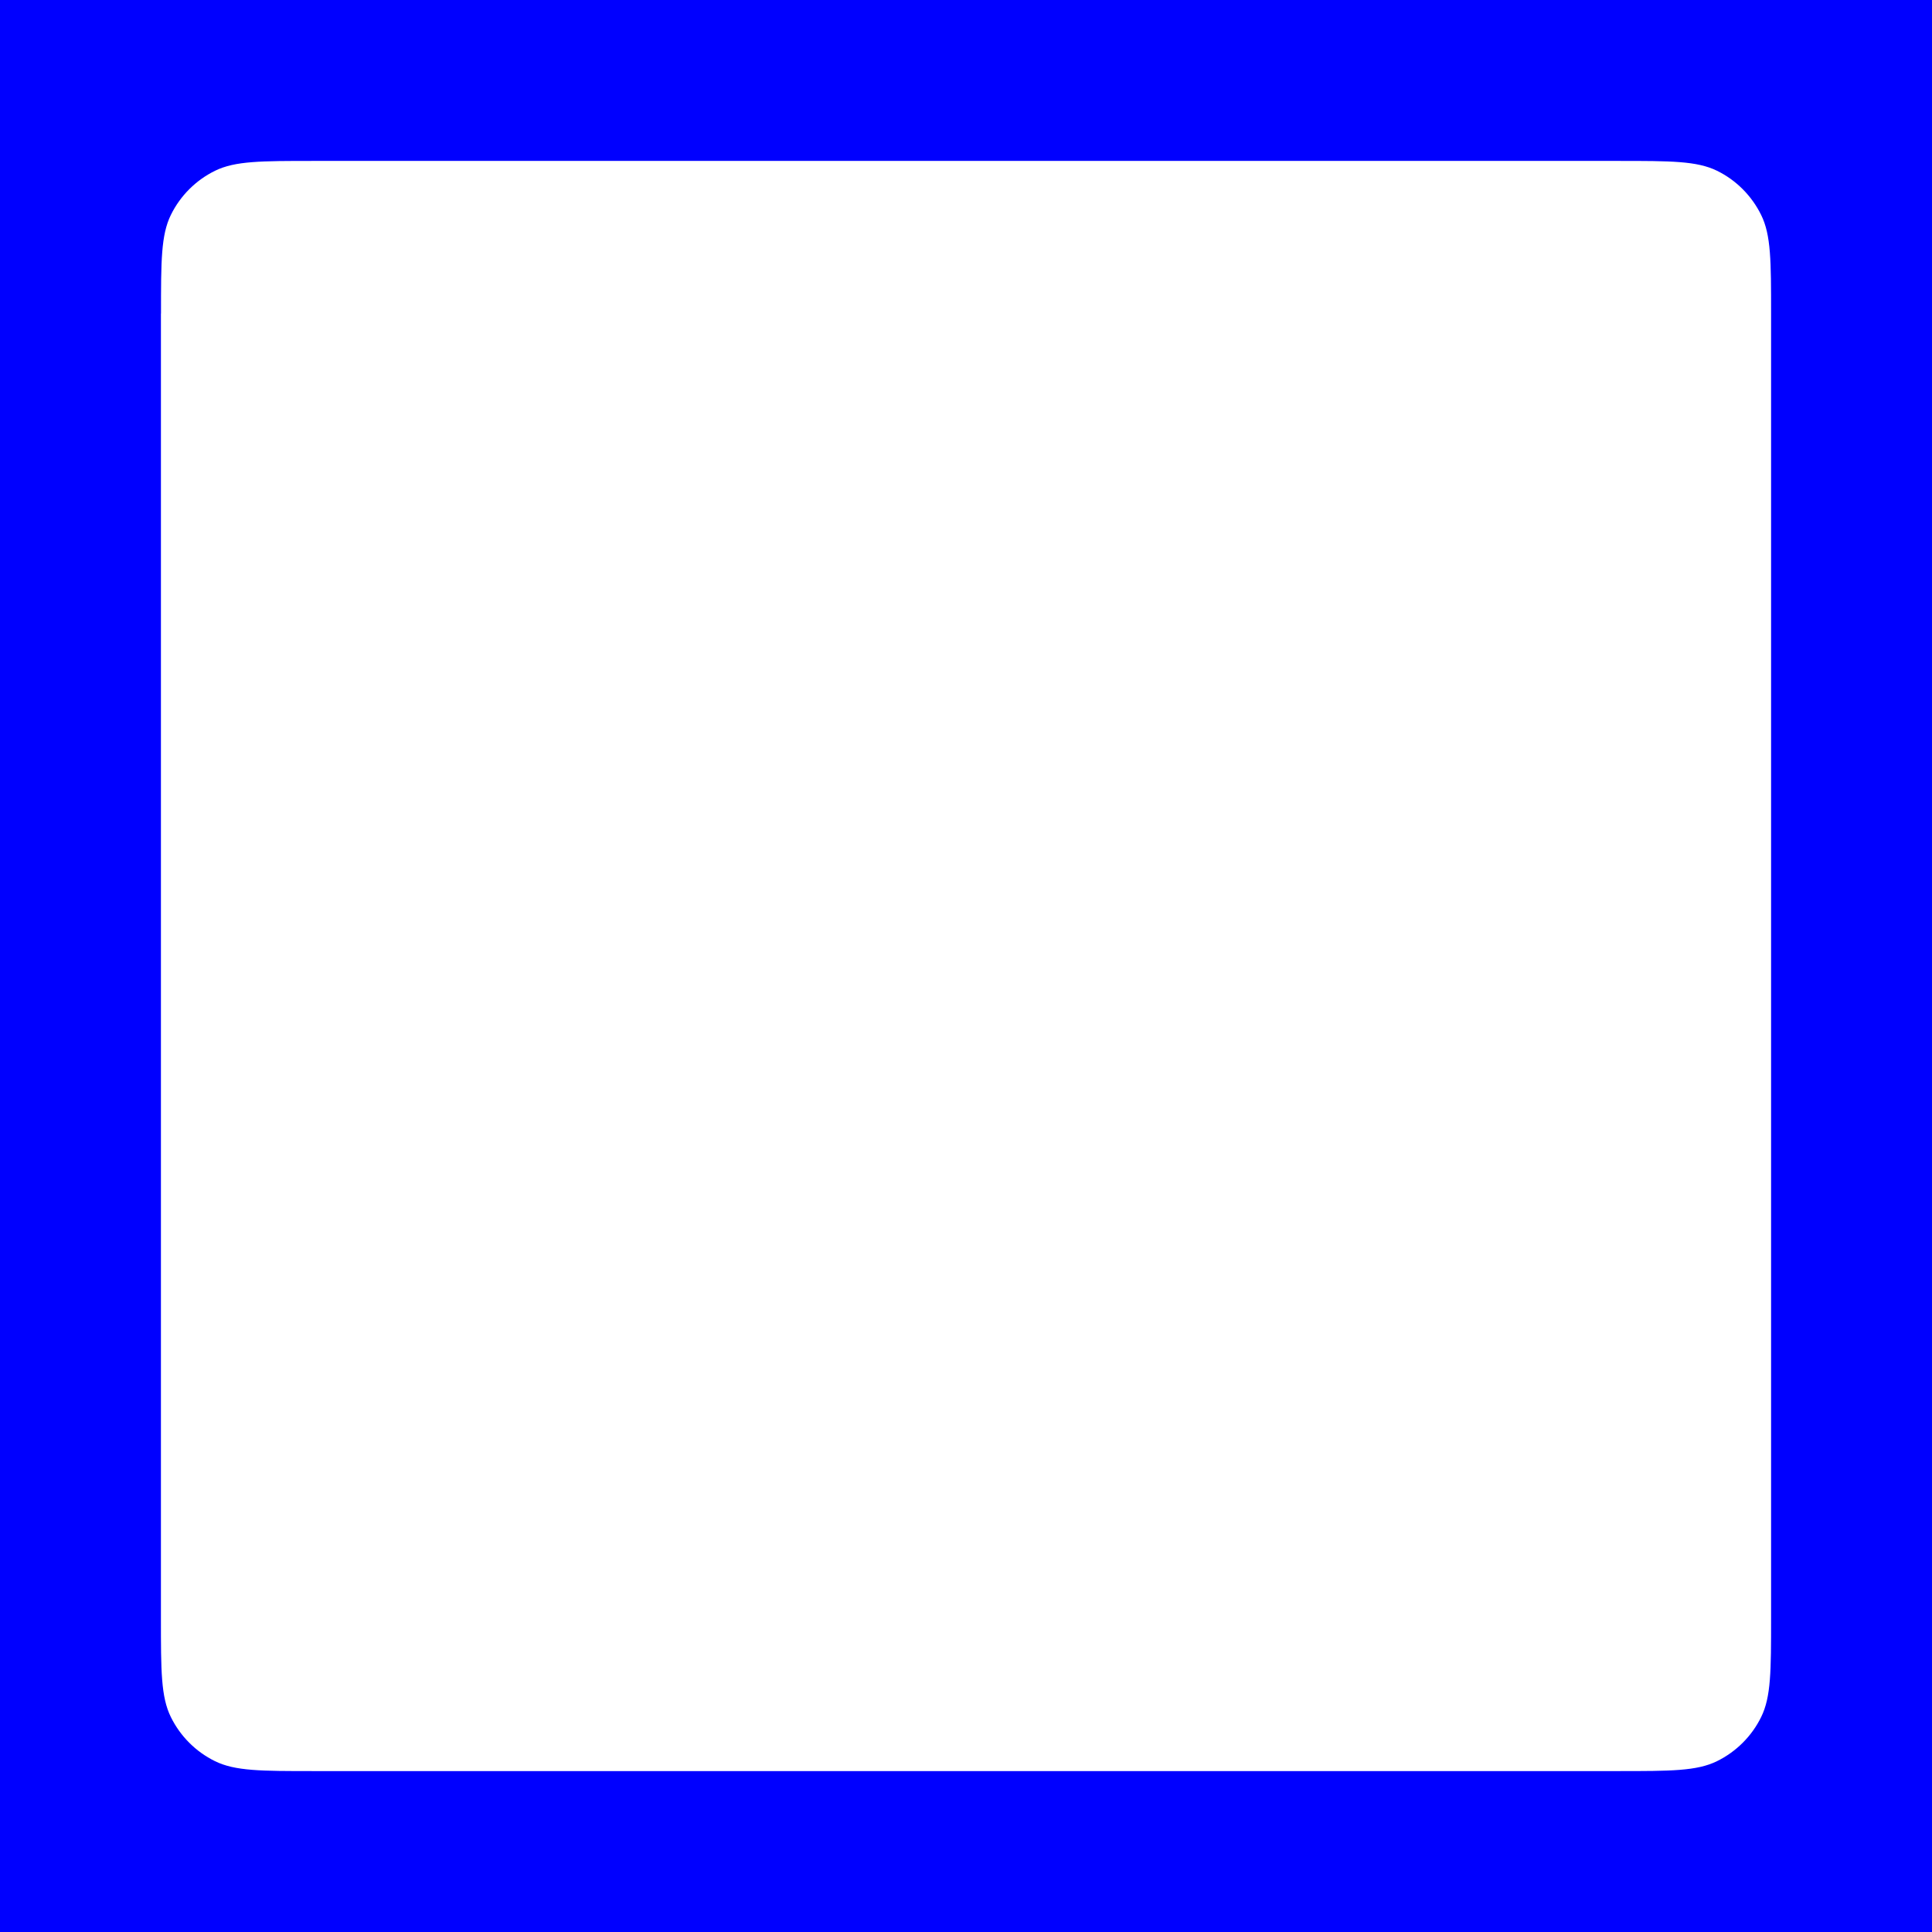
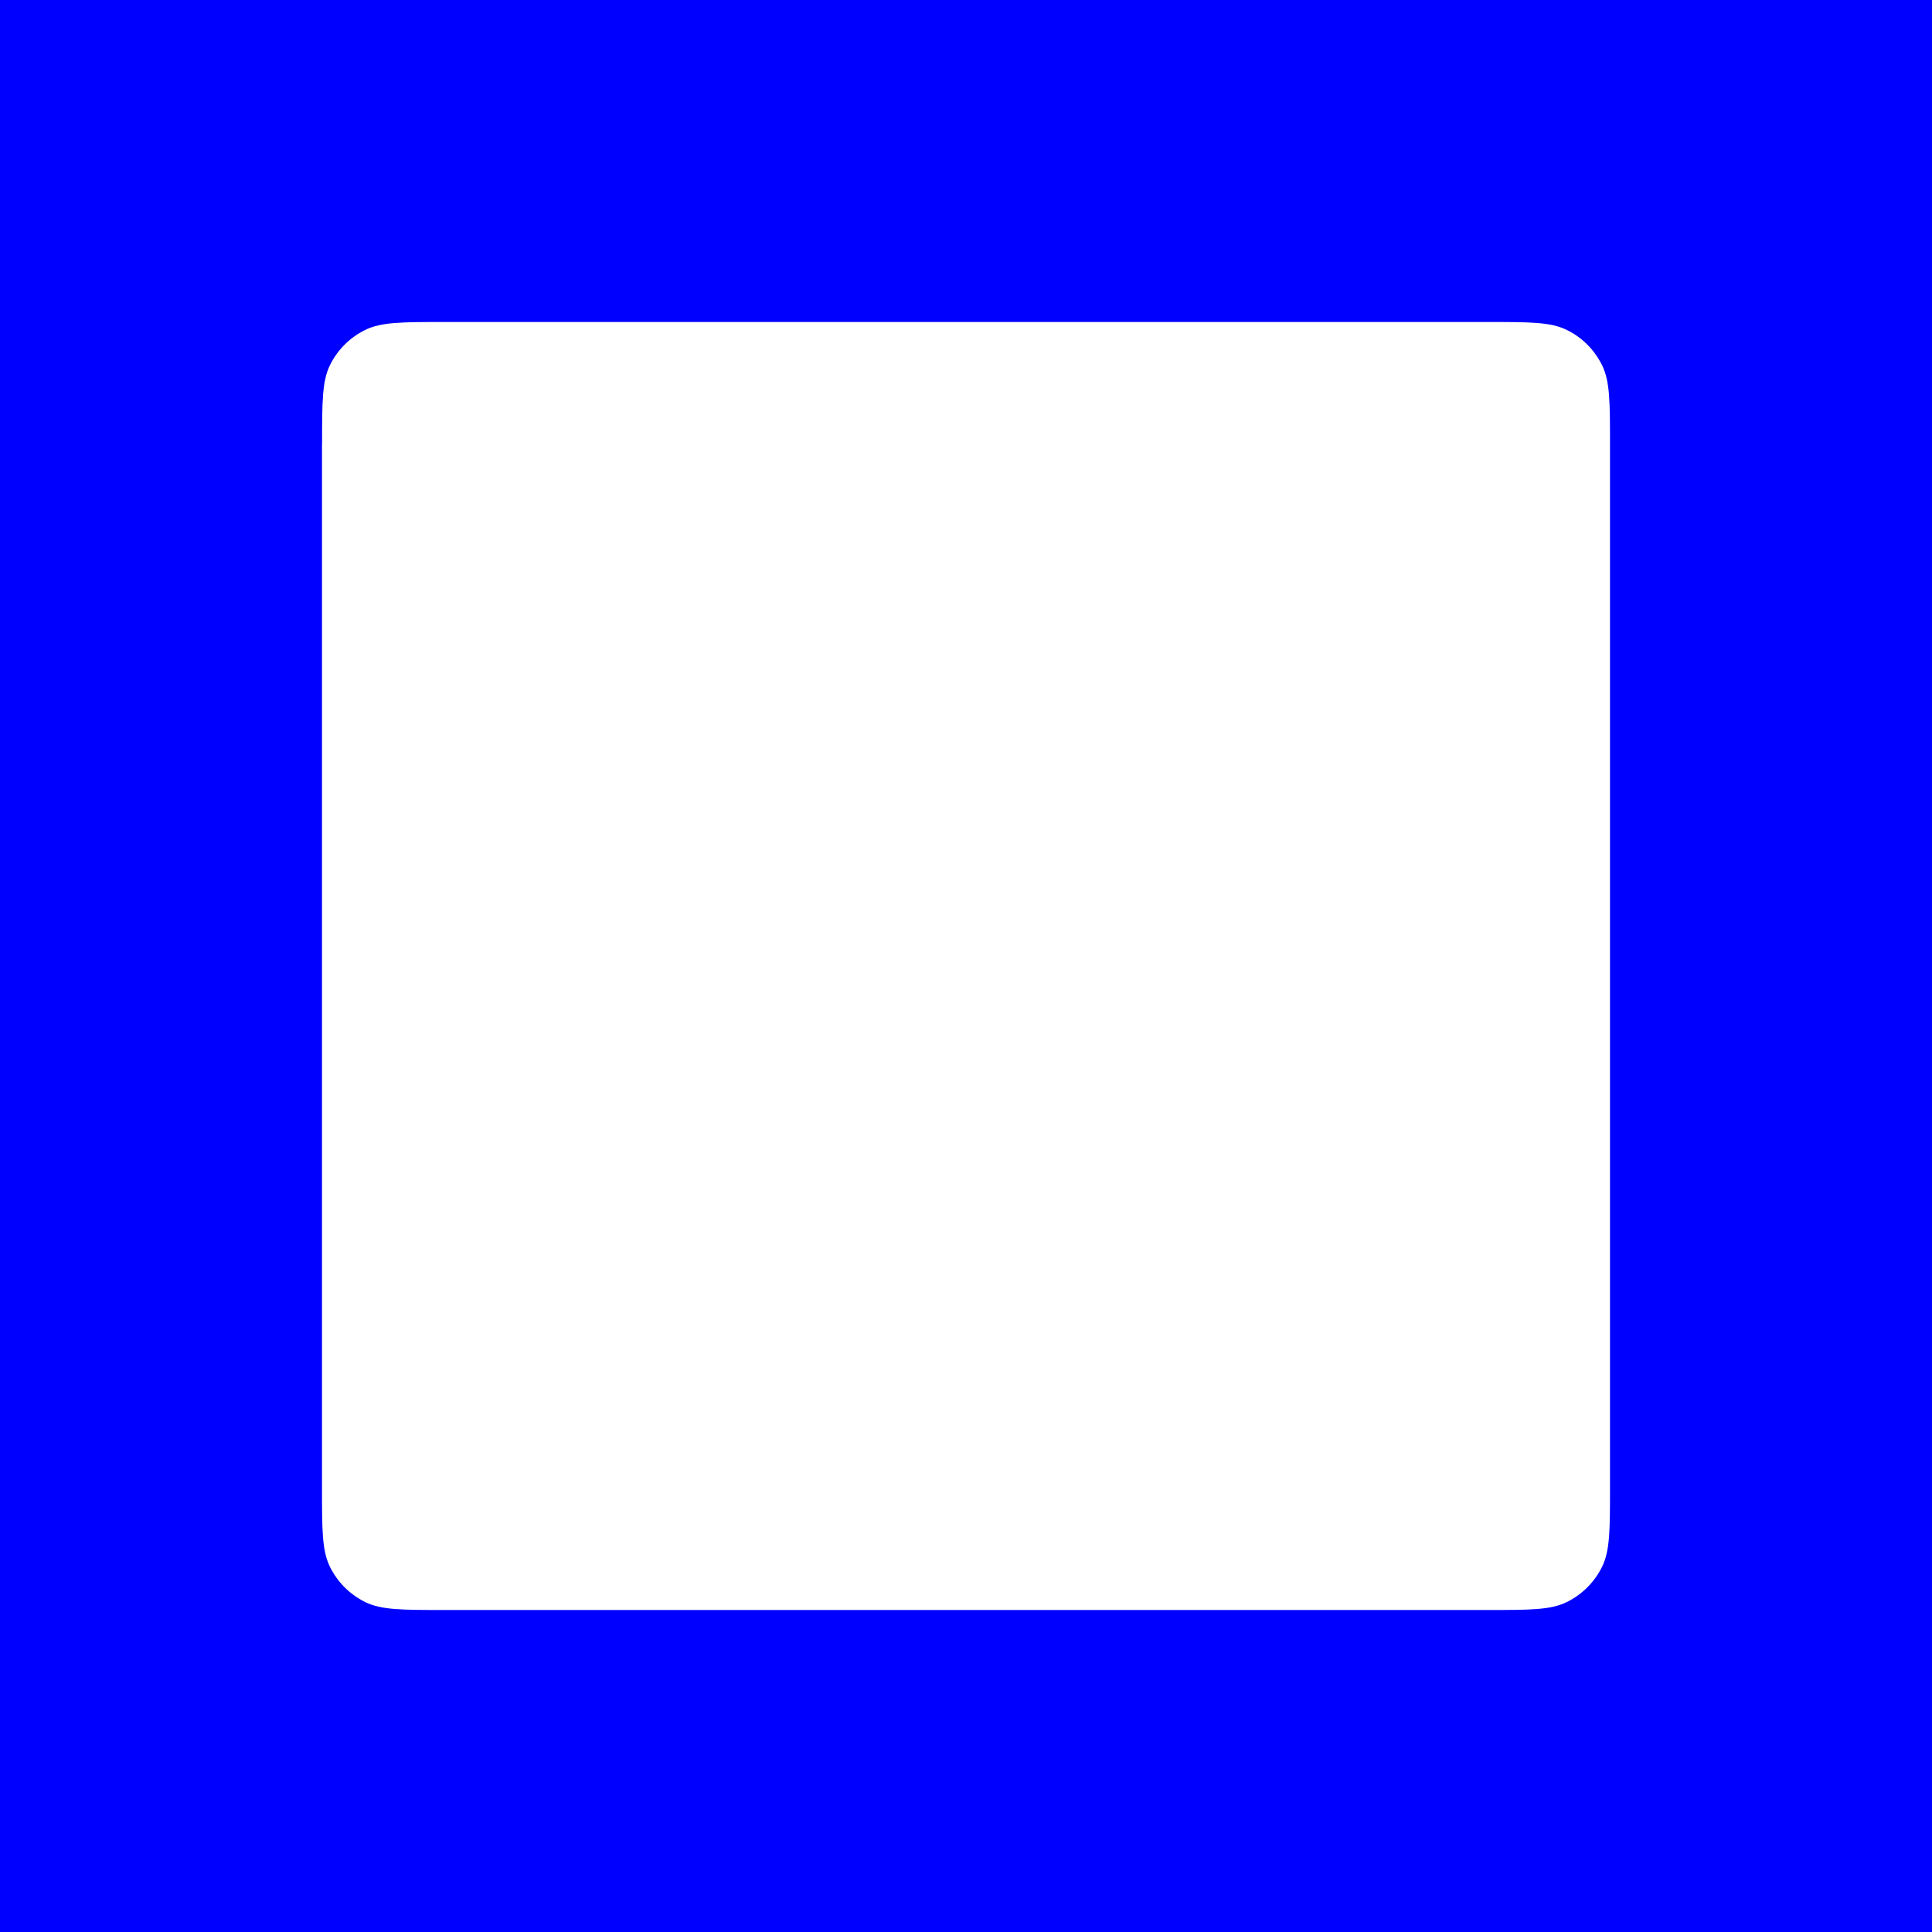
<svg xmlns="http://www.w3.org/2000/svg" width="24" height="24" viewBox="0 0 24 24" fill="none">
-   <g clip-path="url(#clip0_base_bg)">
+   <g clip-path="url(#clip0_328_57686)">
    <path d="M24 0H0V24H24V0Z" fill="#0000FF" />
-     <path d="M2 3.895C2 3.245 2 2.92 2.122 2.671C2.239 2.432 2.433 2.238 2.672 2.121C2.921 1.999 3.246 1.999 3.895 1.999H20.105C20.755 1.999 21.079 1.999 21.329 2.121C21.568 2.238 21.761 2.433 21.878 2.671C22.001 2.921 22.001 3.246 22.001 3.895V20.105C22.001 20.755 22.001 21.079 21.878 21.329C21.761 21.568 21.567 21.761 21.329 21.878C21.079 22.001 20.754 22.001 20.105 22.001H3.895C3.245 22.001 2.921 22.001 2.671 21.878C2.432 21.761 2.239 21.567 2.122 21.329C1.999 21.079 1.999 20.754 1.999 20.105V3.895Z" fill="white" />
+     <path d="M4.001 5.517C4.001 4.997 4.001 4.737 4.098 4.538C4.192 4.346 4.347 4.191 4.538 4.098C4.738 4 4.997 4 5.517 4H18.483C19.003 4 19.262 4 19.462 4.098C19.654 4.191 19.808 4.347 19.902 4.538C20 4.738 20 4.997 20 5.517V18.483C20 19.003 20 19.262 19.902 19.462C19.808 19.654 19.653 19.808 19.462 19.902C19.262 20 19.003 20 18.483 20H5.517C4.997 20 4.738 20 4.538 19.902C4.346 19.808 4.192 19.653 4.098 19.462C4 19.262 4 19.003 4 18.483V5.517H4.001Z" fill="white" />
  </g>
  <defs>
-     <clipPath id="clip0_base_bg">
+     <clipPath id="clip0_328_57686">
      <rect width="24" height="24" fill="white" />
    </clipPath>
  </defs>
</svg>
